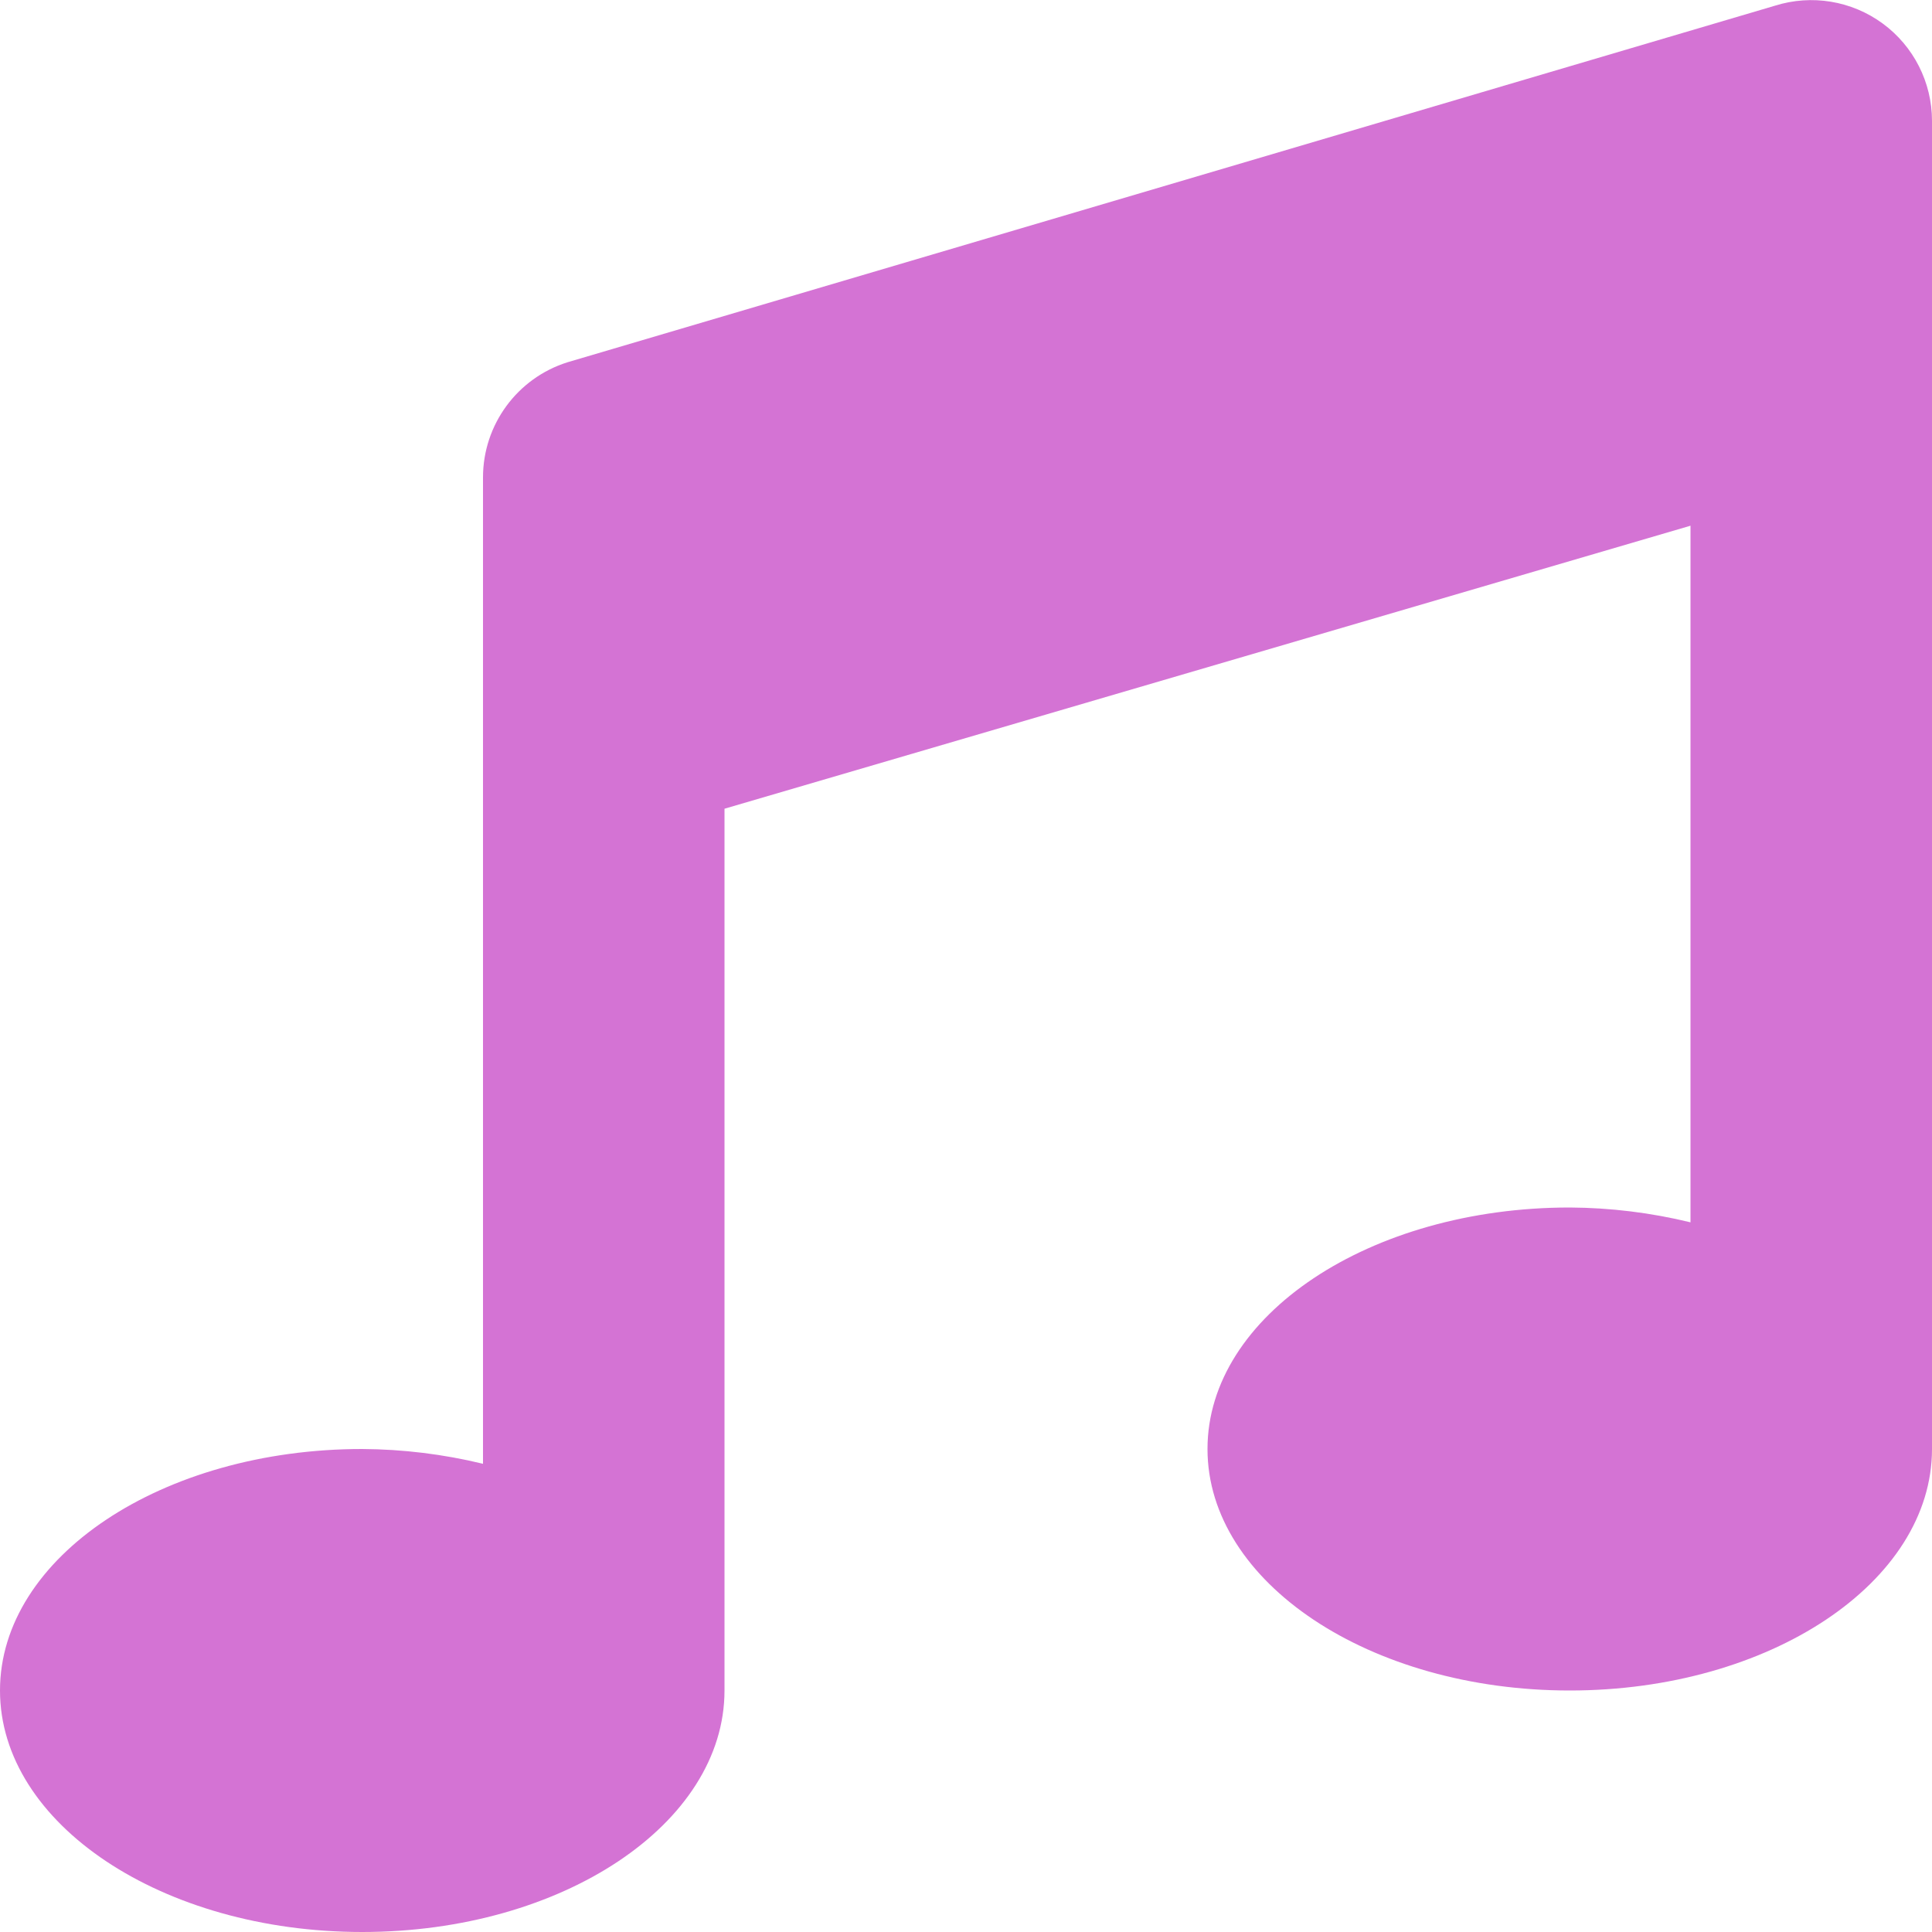
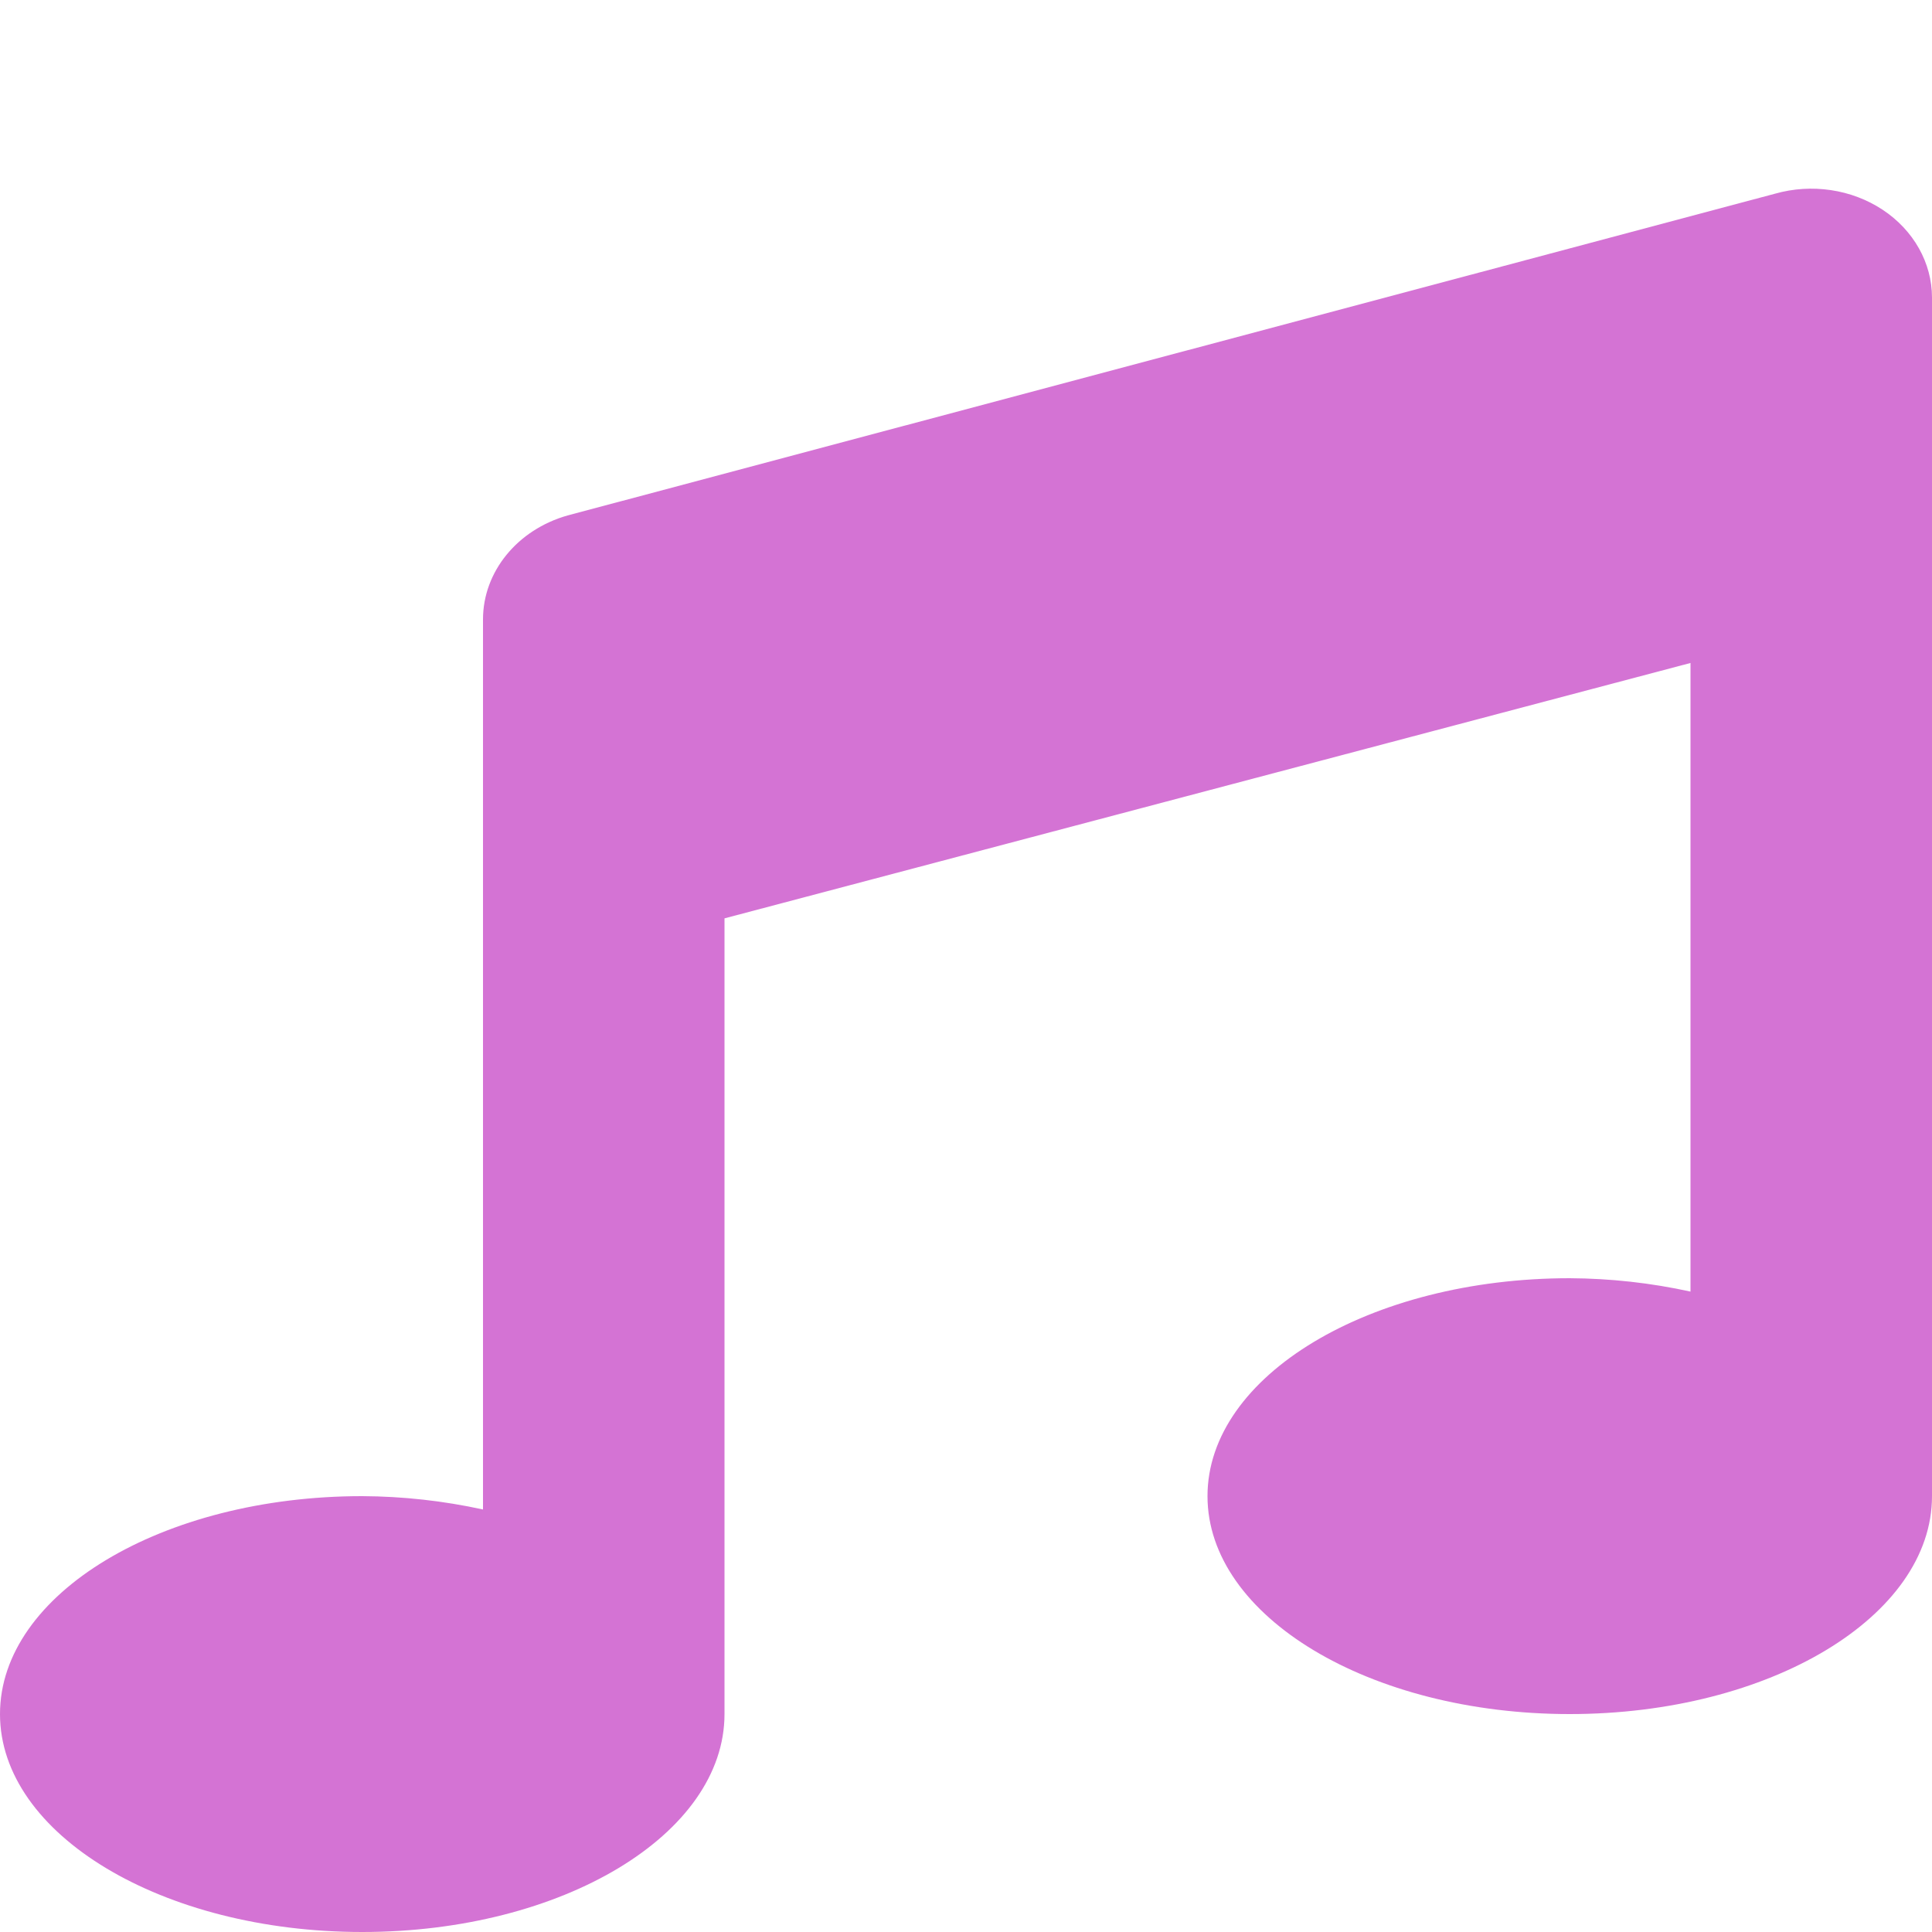
<svg xmlns="http://www.w3.org/2000/svg" viewBox="0 0 512 512" version="1.1" id="svg14">
  <defs id="defs18" />
-   <path d="M470.38 1.51L150.41 96A32 32 0 0 0 128 126.51v261.41A139 139 0 0 0 96 384c-53 0-96 28.66-96 64s43 64 96 64 96-28.66 96-64V214.32l256-75v184.61a138.4 138.4 0 0 0-32-3.93c-53 0-96 28.66-96 64s43 64 96 64 96-28.65 96-64V32a32 32 0 0 0-41.62-30.49z" id="path12" style="fill:rgb(212, 115, 212)" />
+   <path d="M 470.38,51.336 150.41,136.603 A 32,28.877 0 0 0 128,164.135 v 235.895 a 139,125.433 0 0 0 -32,-3.537 c -53,0 -96,25.863 -96,57.753 C 0,486.137 43,512 96,512 c 53,0 96,-25.863 96,-57.753 V 243.375 l 256,-67.68 v 166.591 a 138.4,124.892 0 0 0 -32,-3.546 c -53,0 -96,25.863 -96,57.753 0,31.891 43,57.753 96,57.753 53,0 96,-25.854 96,-57.753 V 78.85 a 32,28.877 0 0 0 -41.62,-27.514 z" id="path12" style="fill:#d473d4;stroke-width:0.95" />
</svg>
